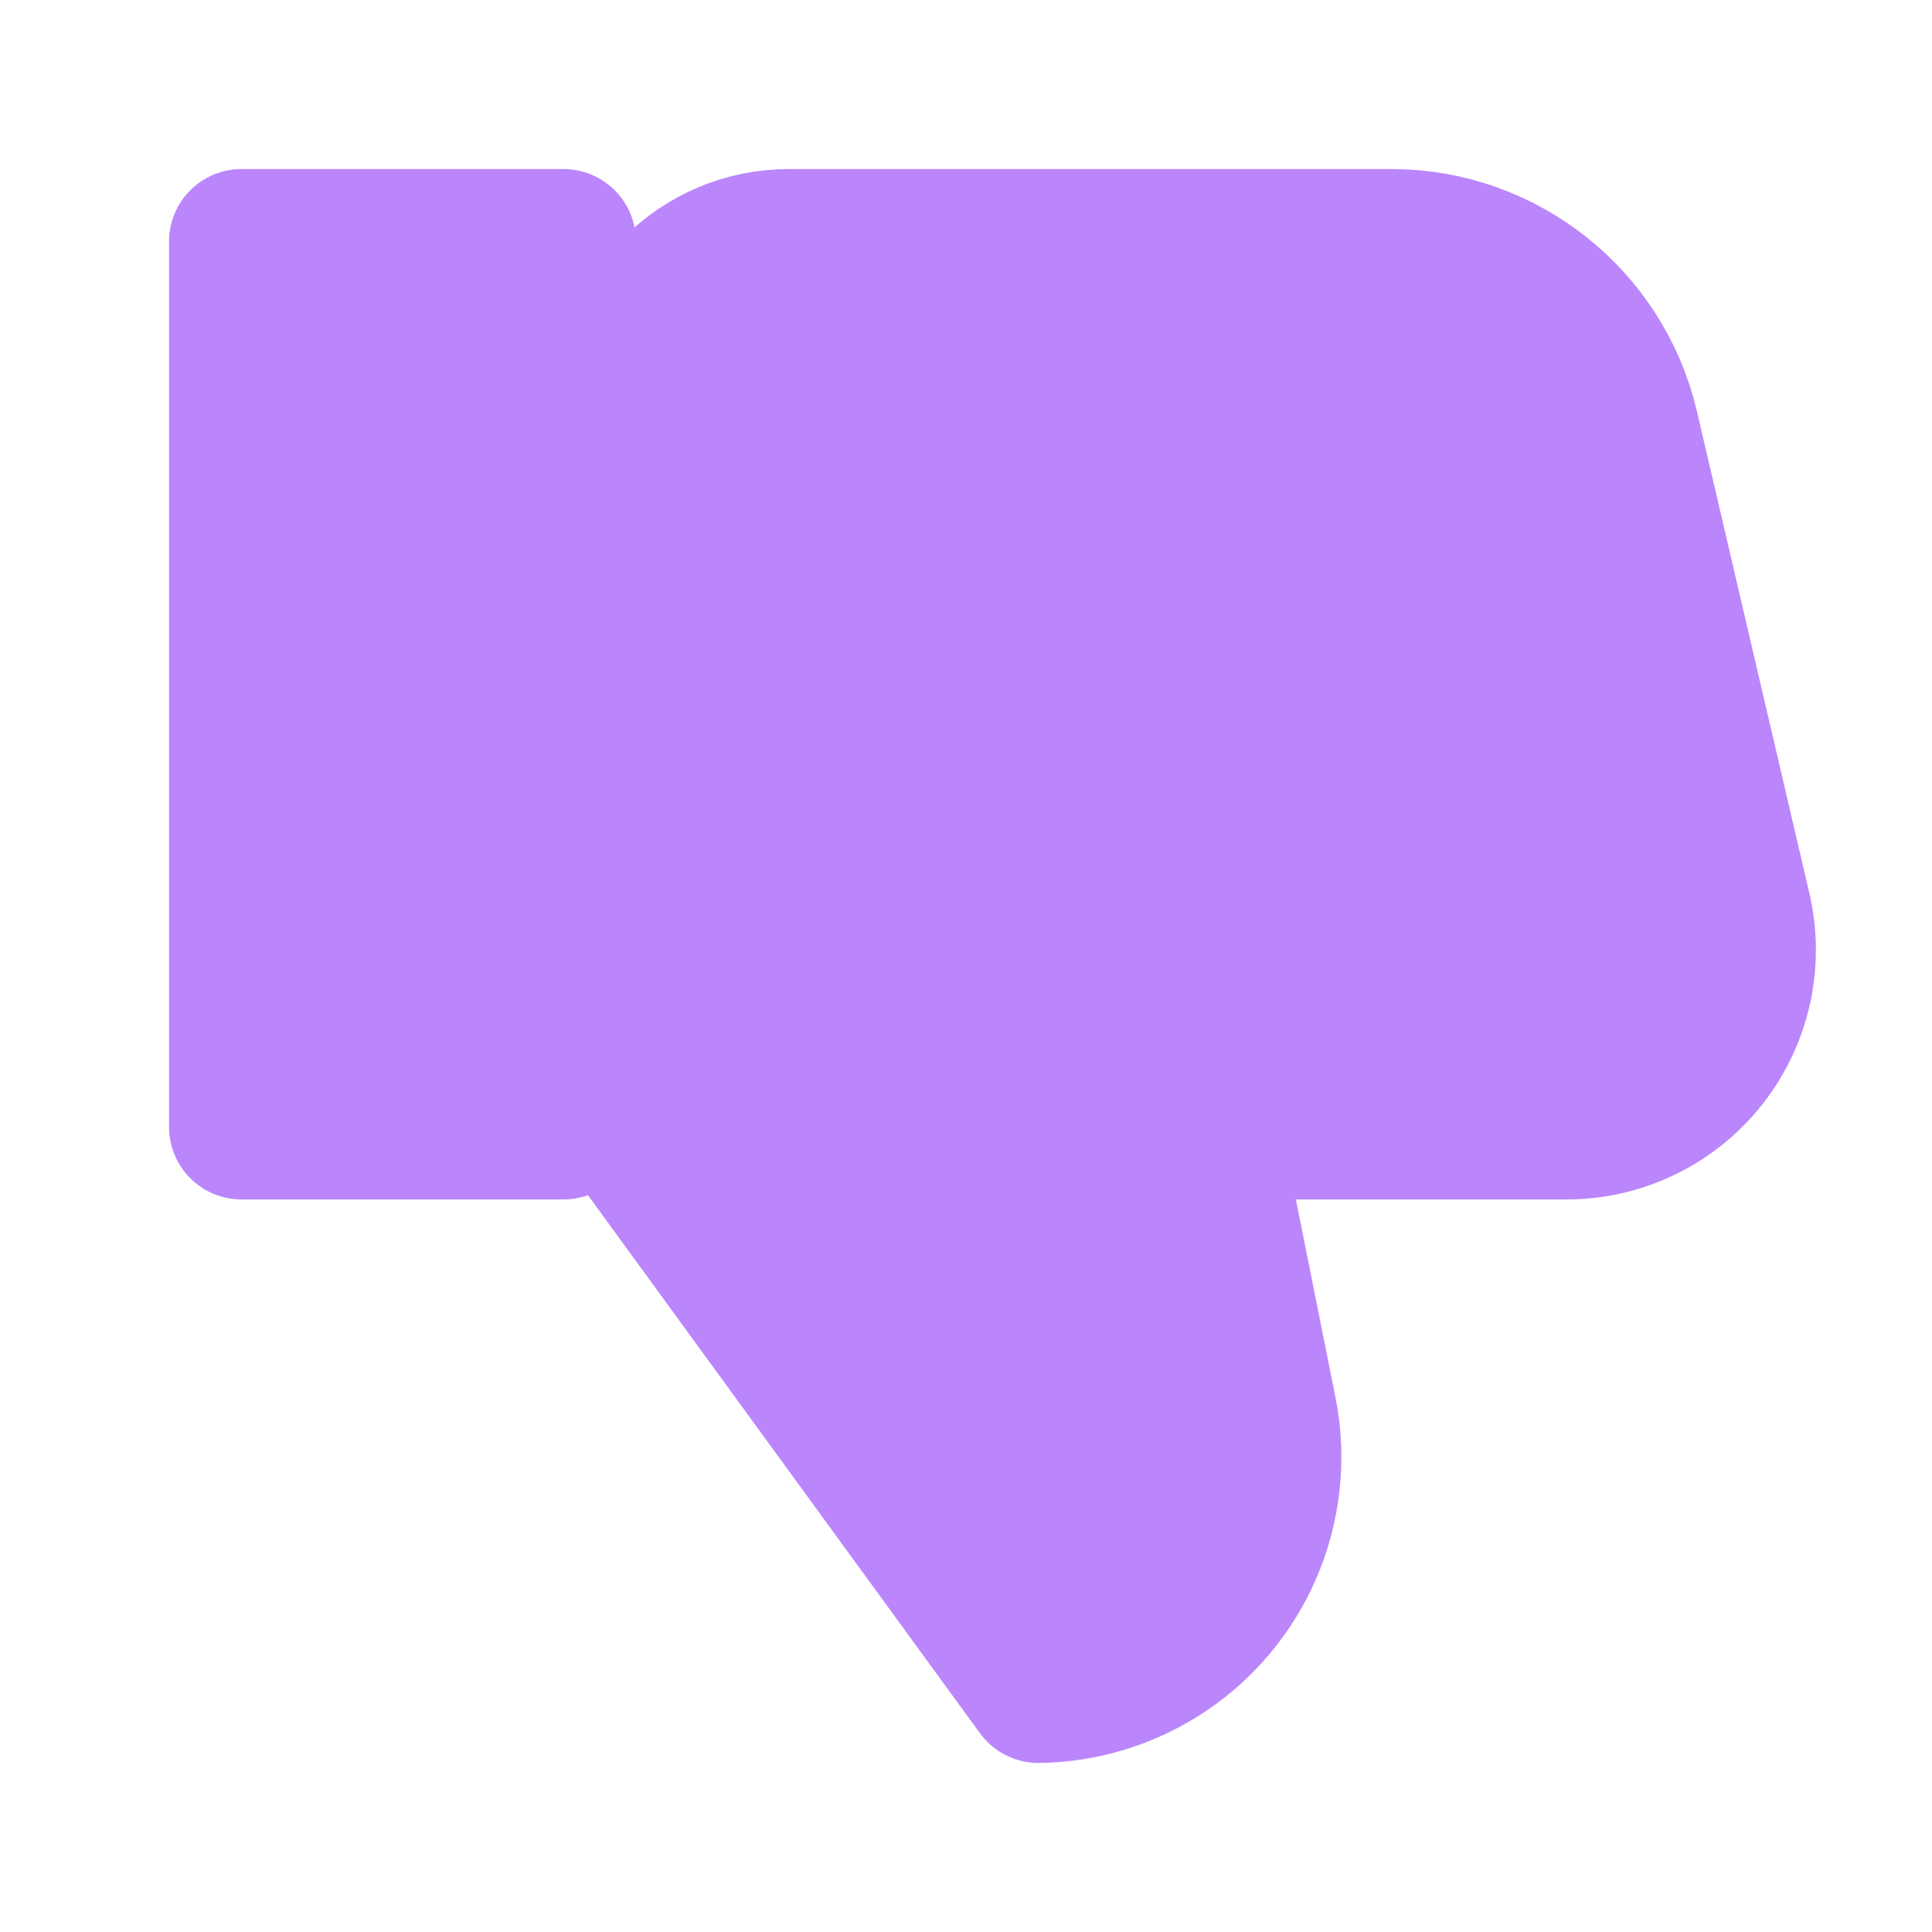
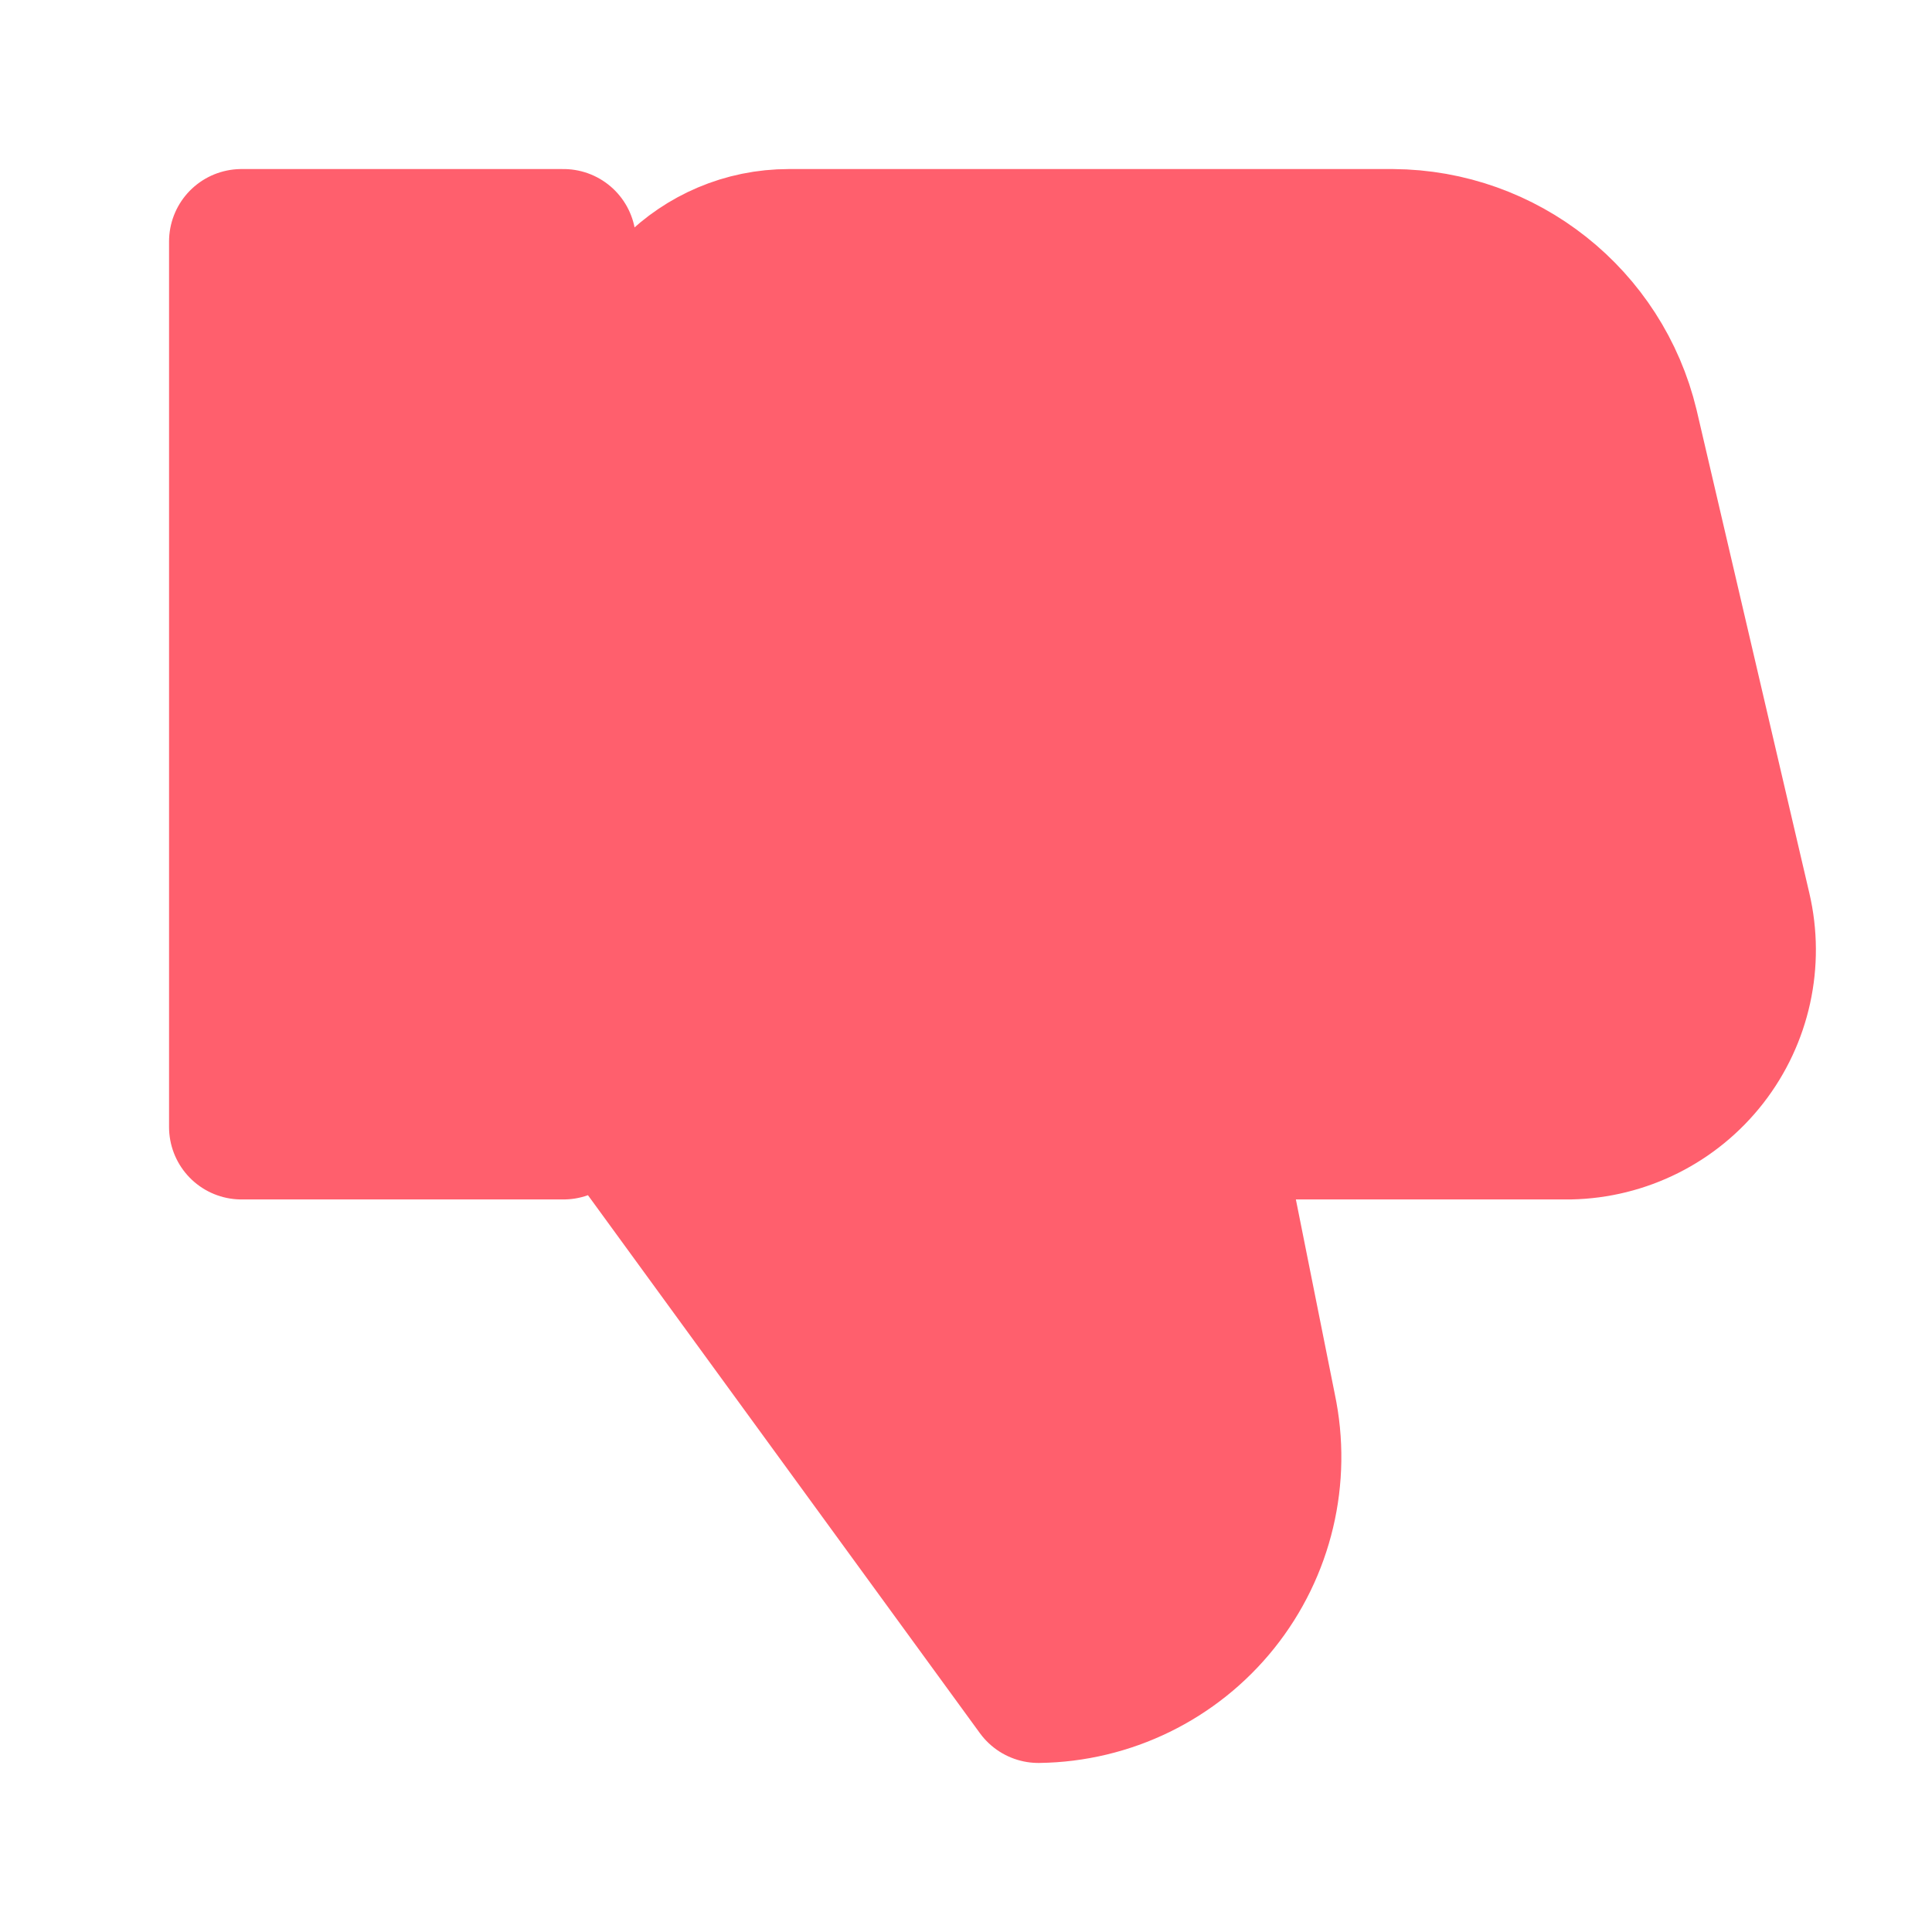
- <svg xmlns="http://www.w3.org/2000/svg" viewBox="0 0 24 24" fill="#bb86fc" stroke="#bb86fc" stroke-width="1.8" stroke-linecap="round" stroke-linejoin="round">
+ <svg xmlns="http://www.w3.org/2000/svg" viewBox="0 0 24 24" fill="#ff5f6d" stroke="#ff5f6d" stroke-width="1.8" stroke-linecap="round" stroke-linejoin="round">
  <path d="M7 14V3H3v11h4Zm4-11h6.3a3 3 0 0 1 2.9 2.3l1.4 6A2.2 2.2 0 0 1 19.5 14H15l.7 3.5a2.9 2.9 0 0 1-2.8 3.5l-5.1-7V5a2 2 0 0 1 2-2Z" />
</svg>
